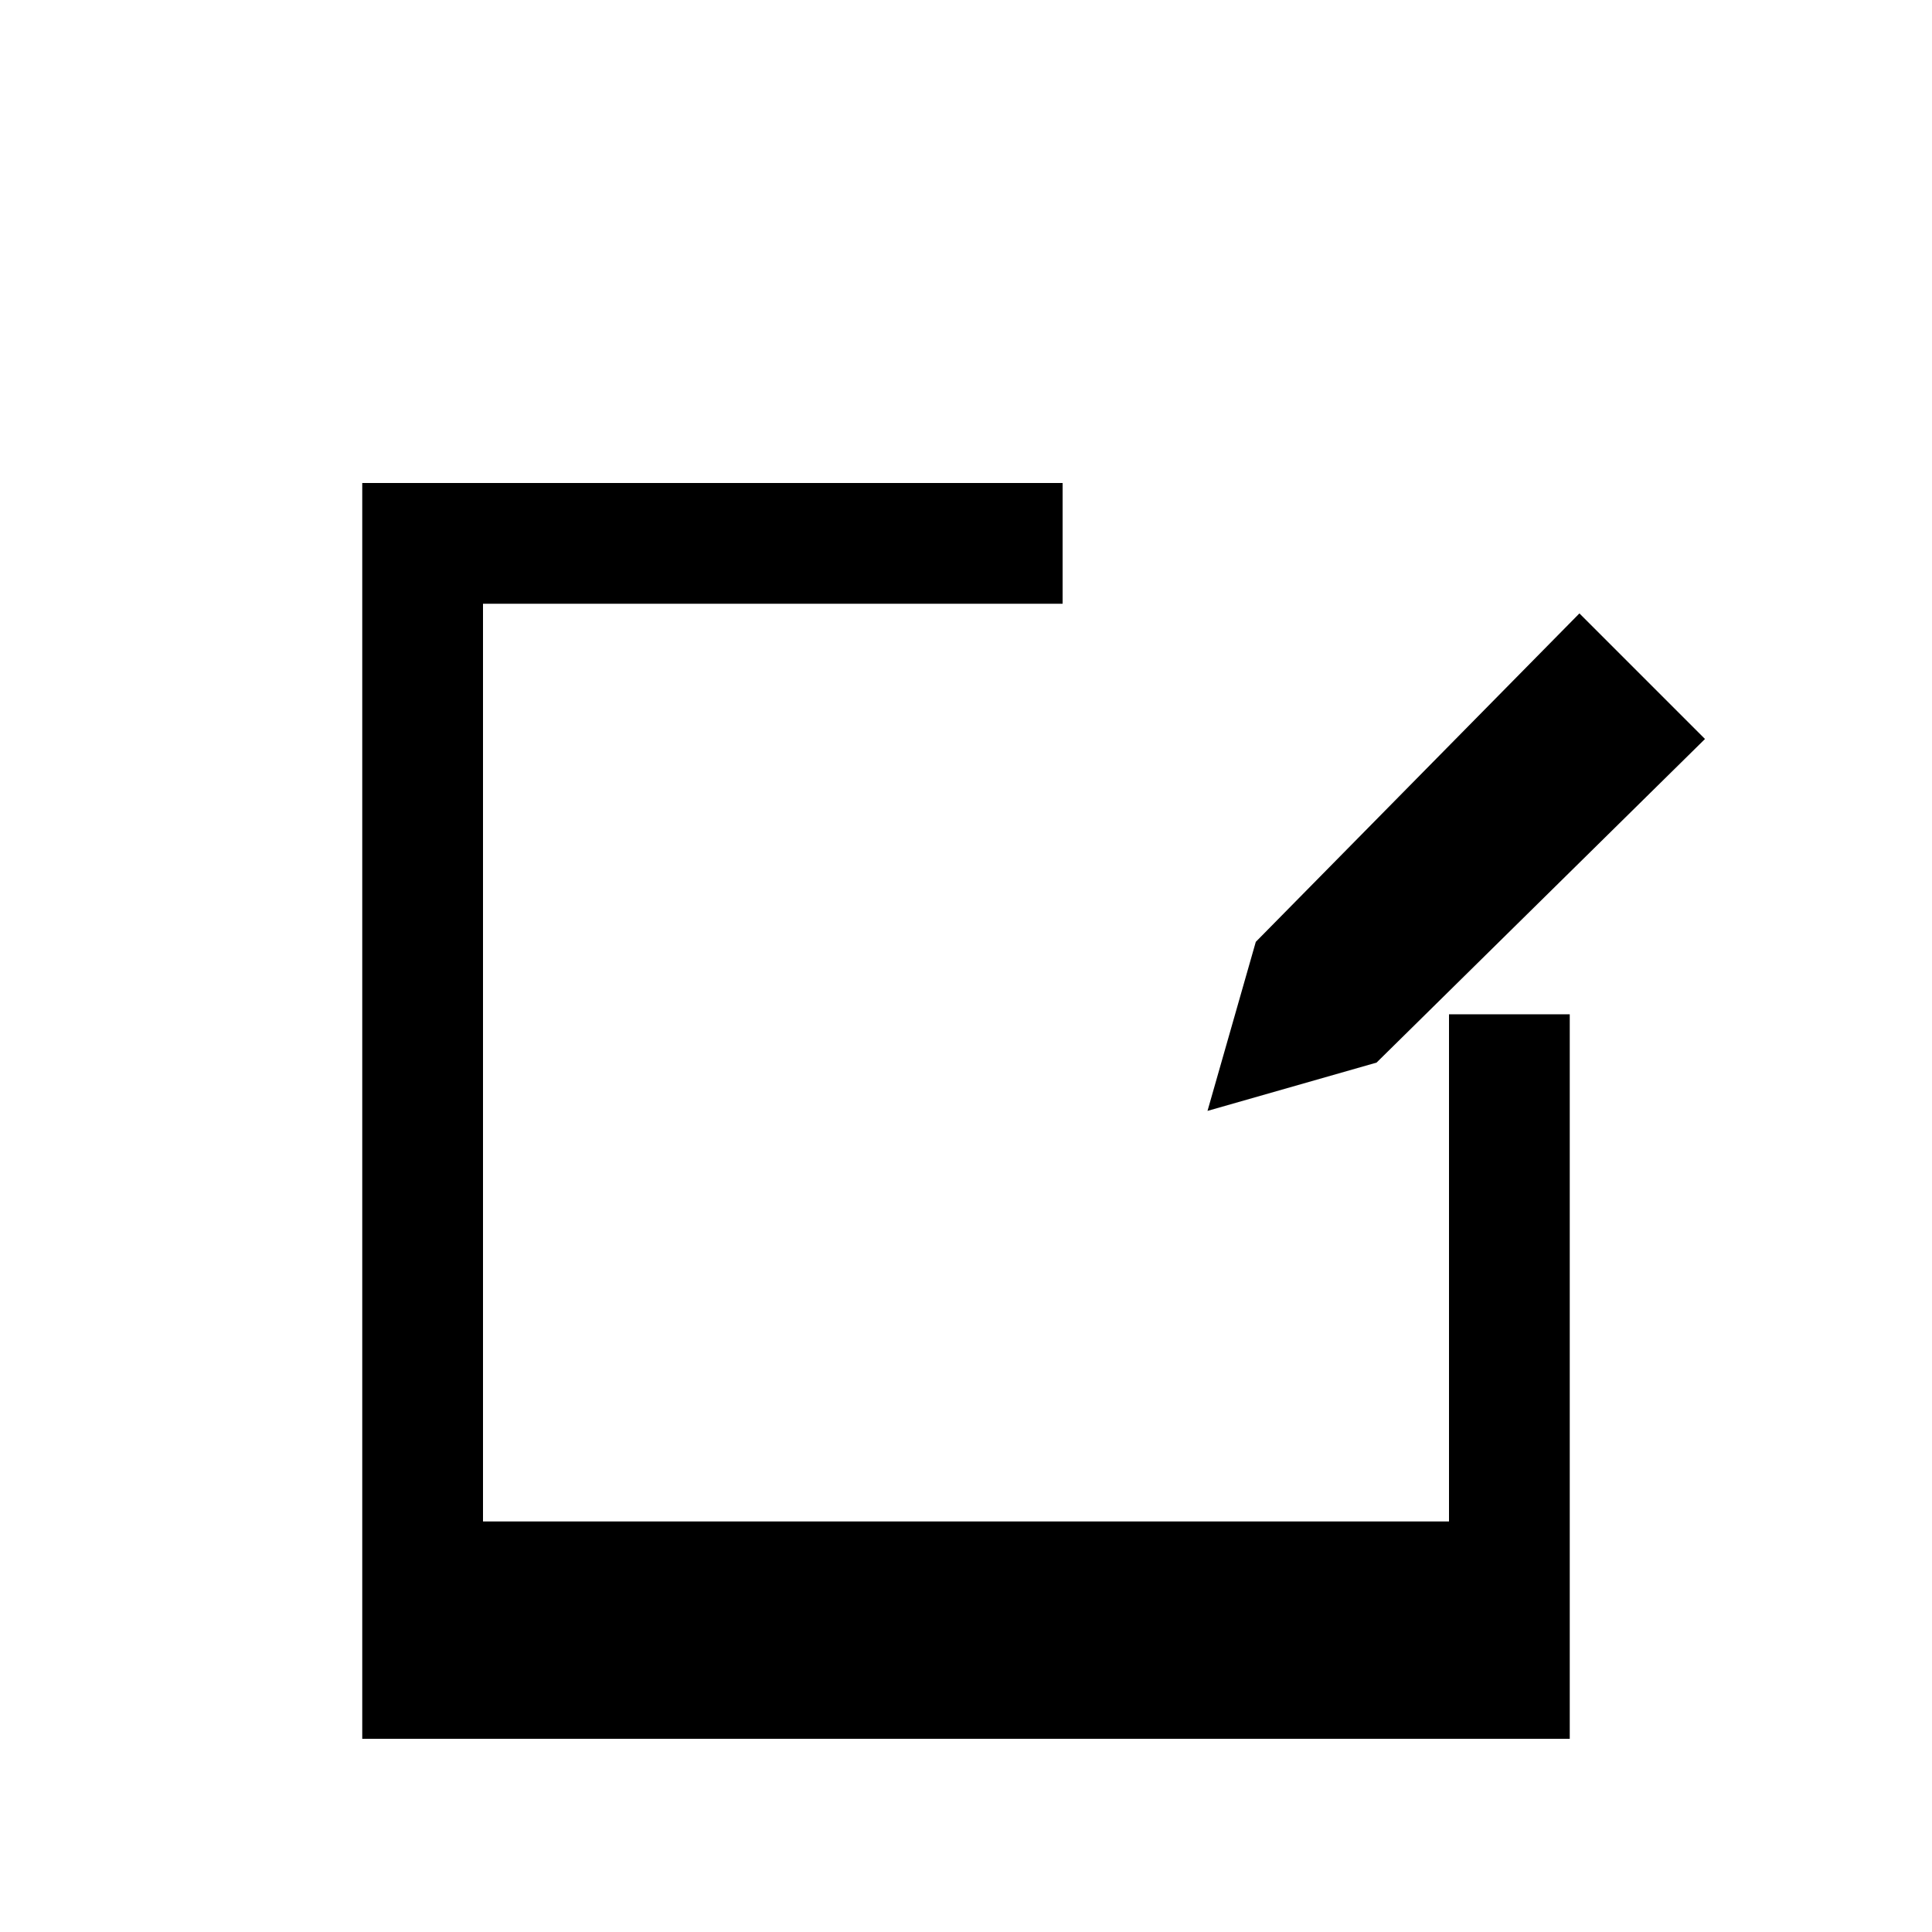
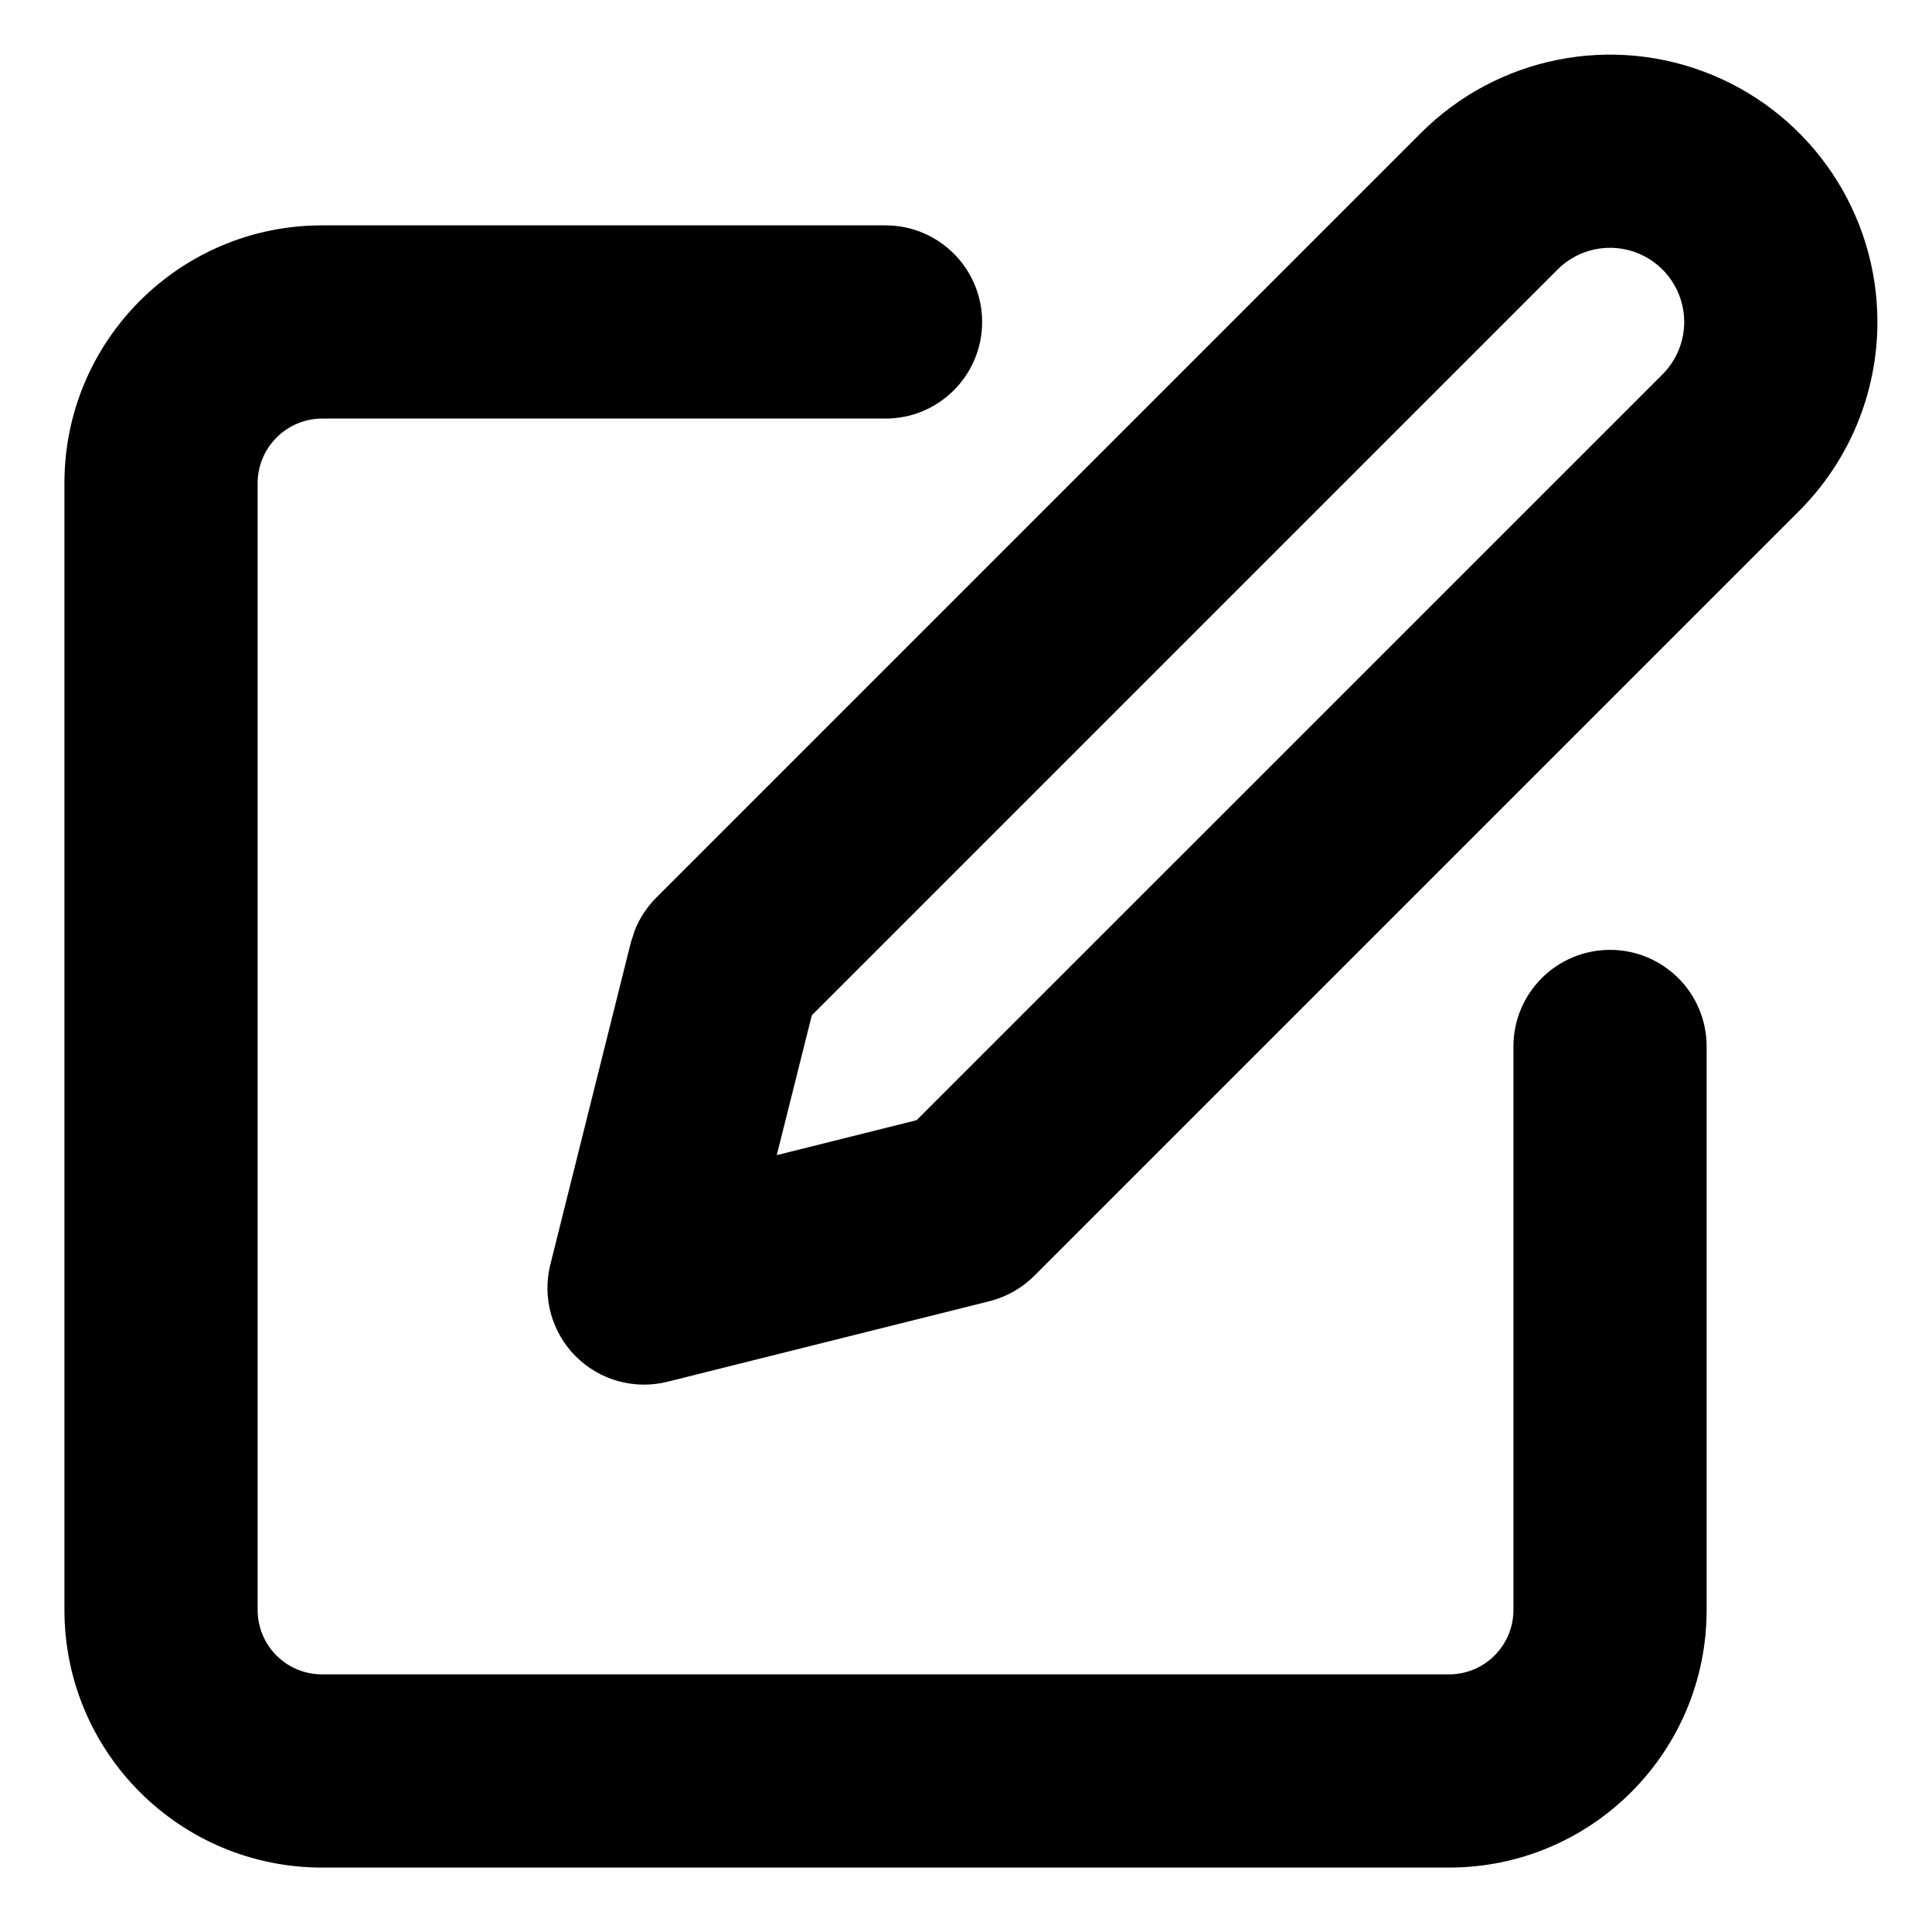
<svg xmlns="http://www.w3.org/2000/svg" fill="none" viewBox="0 0 20 20">
-   <path fill="currentColor" d="M3.75 5H11v1.25H5v9.5h10v-5.25h1.25v7.5H3.75z" />
-   <path fill="currentColor" d="M12.5 11.5 13 9.75l3.35-3.4 1.3 1.3-3.4 3.35z" />
+   <path fill="currentColor" d="M.667 16.667V5a2.667 2.667 0 0 1 2.667-2.667h5.833a1 1 0 0 1 0 2H3.334A.67.67 0 0 0 2.667 5v11.667a.666.666 0 0 0 .667.666H15a.667.667 0 0 0 .667-.666v-5.834a1 1 0 0 1 2 0v5.834A2.666 2.666 0 0 1 15 19.333H3.334a2.667 2.667 0 0 1-2.667-2.666M17.435 3.333a.768.768 0 0 0-1.311-.543l-7.72 7.72-.363 1.448 1.448-.362 7.721-7.72a.77.77 0 0 0 .225-.543m2 0c0 .734-.292 1.438-.811 1.957l-7.917 7.917a1 1 0 0 1-.464.263l-3.334.834a1 1 0 0 1-1.212-1.213l.833-3.333.042-.129a1 1 0 0 1 .221-.336l7.917-7.917a2.768 2.768 0 0 1 4.725 1.957" />
</svg>
